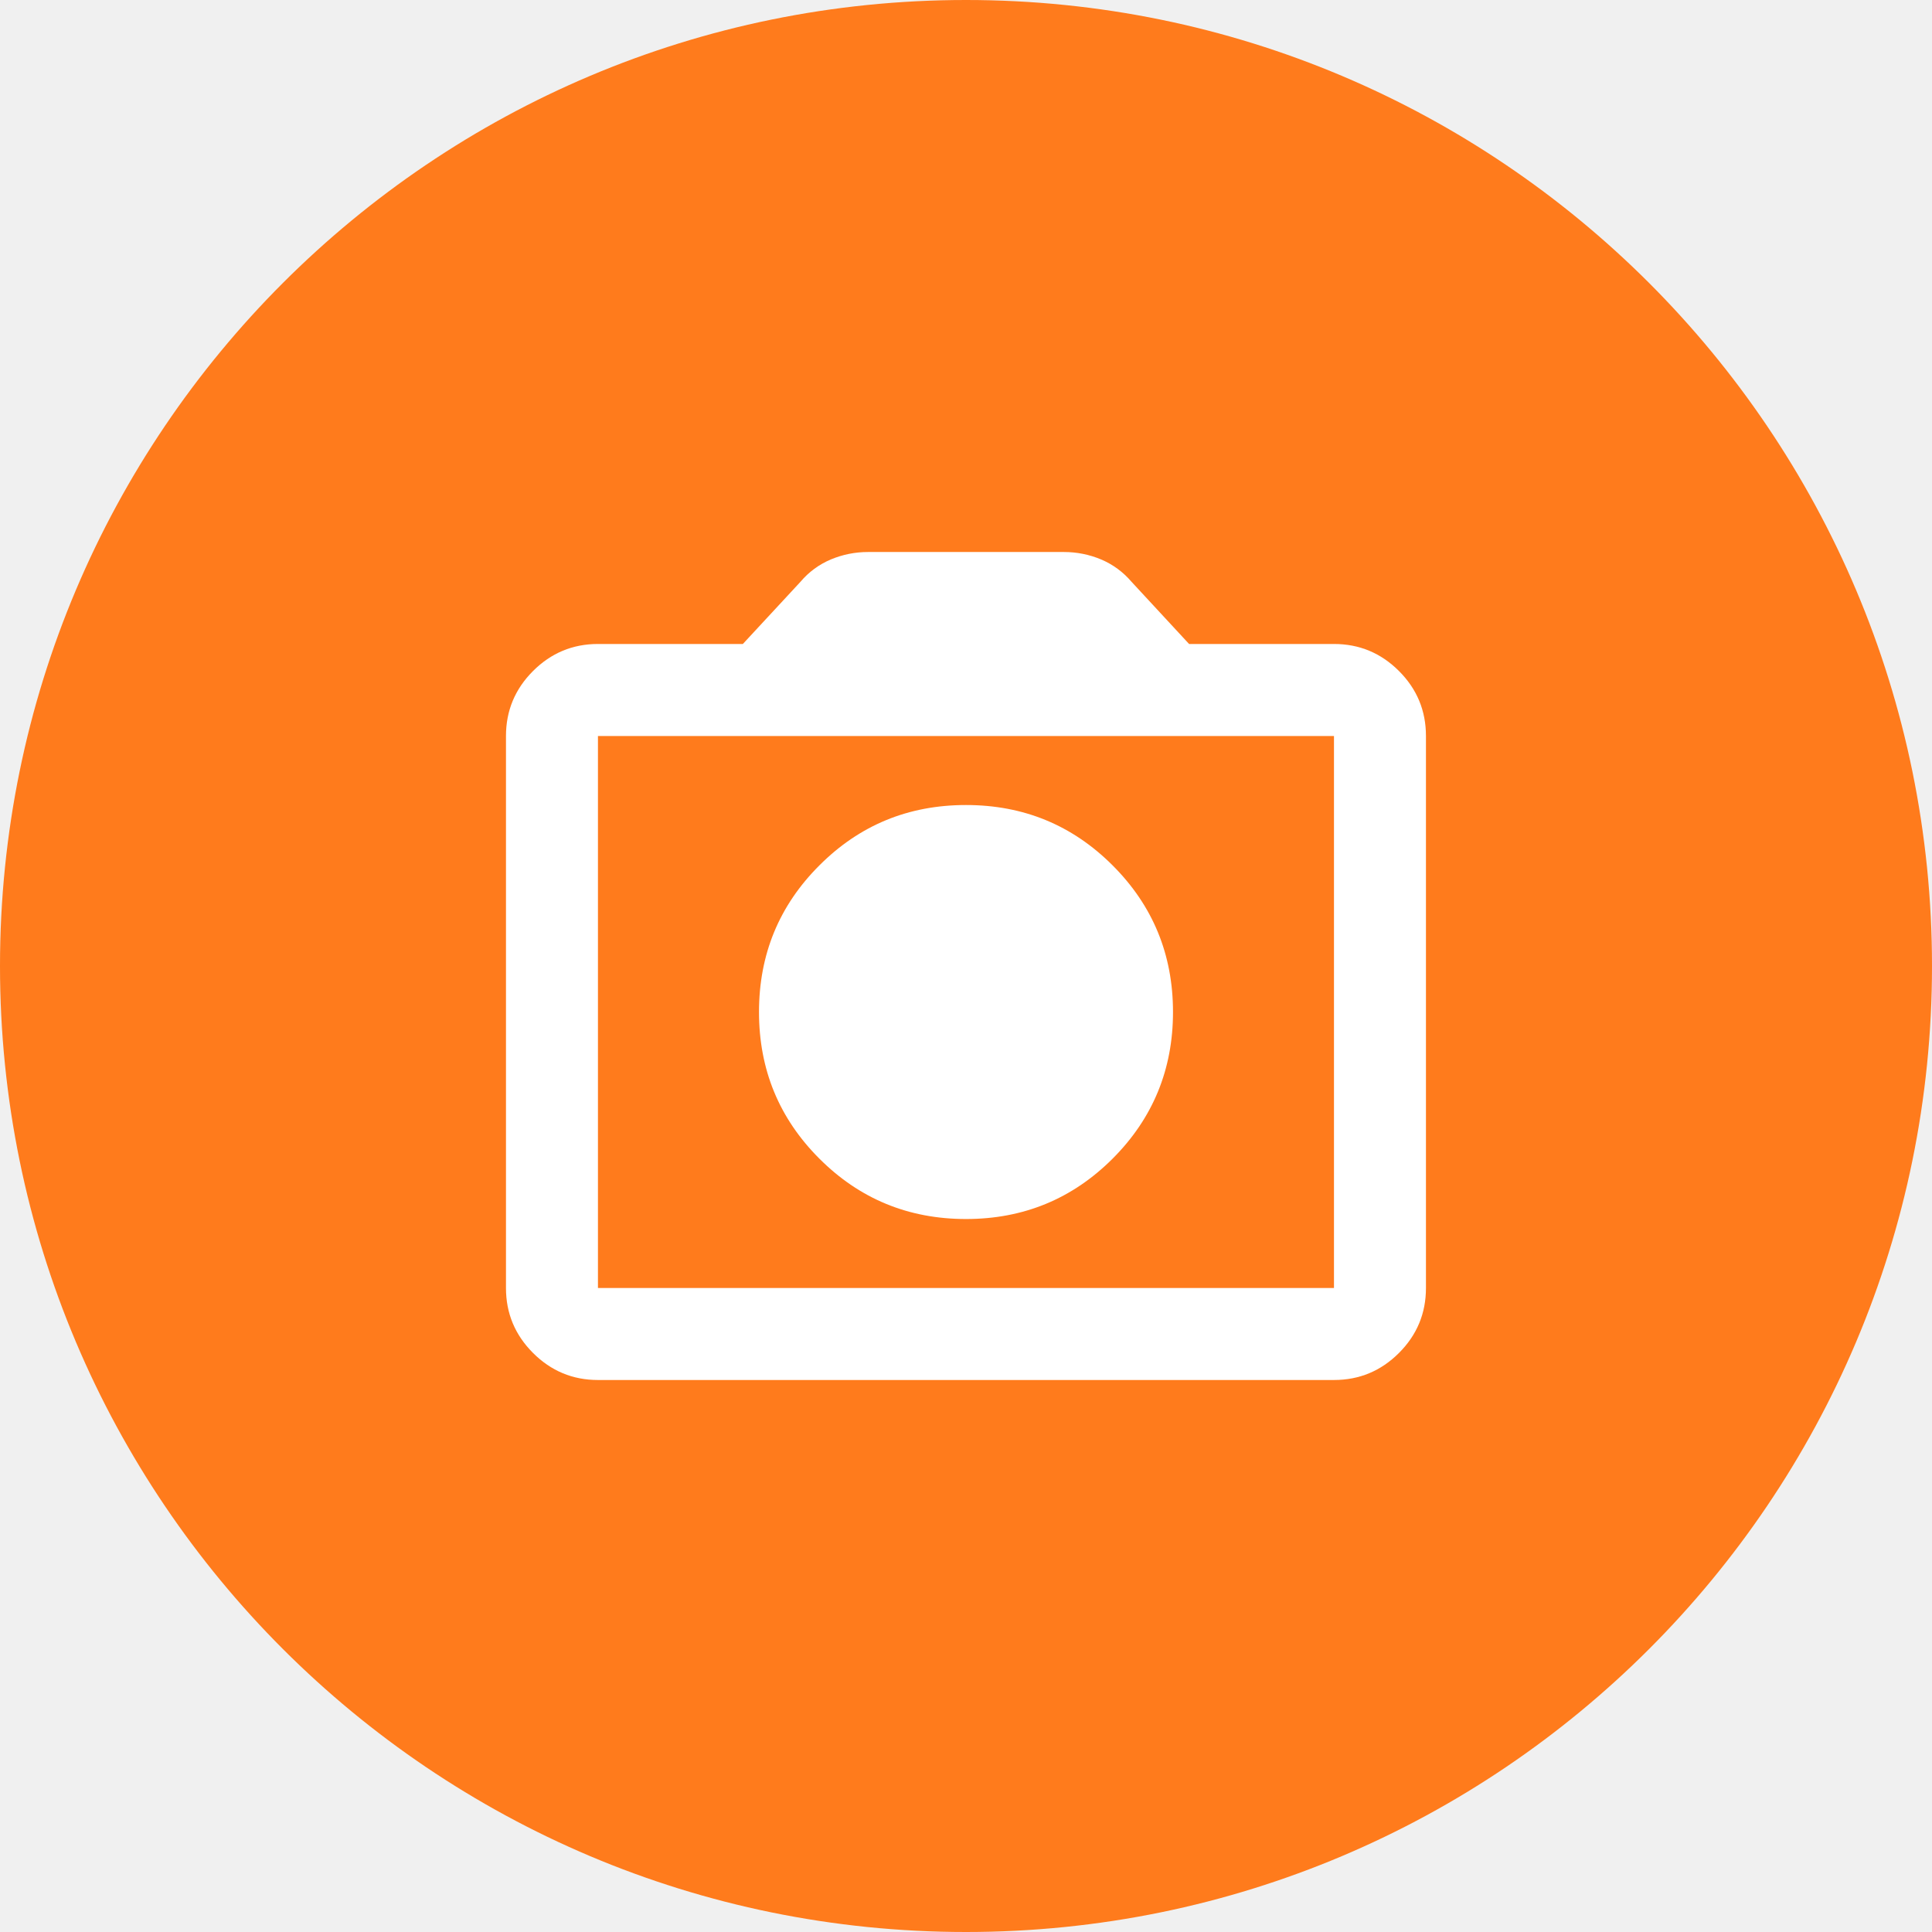
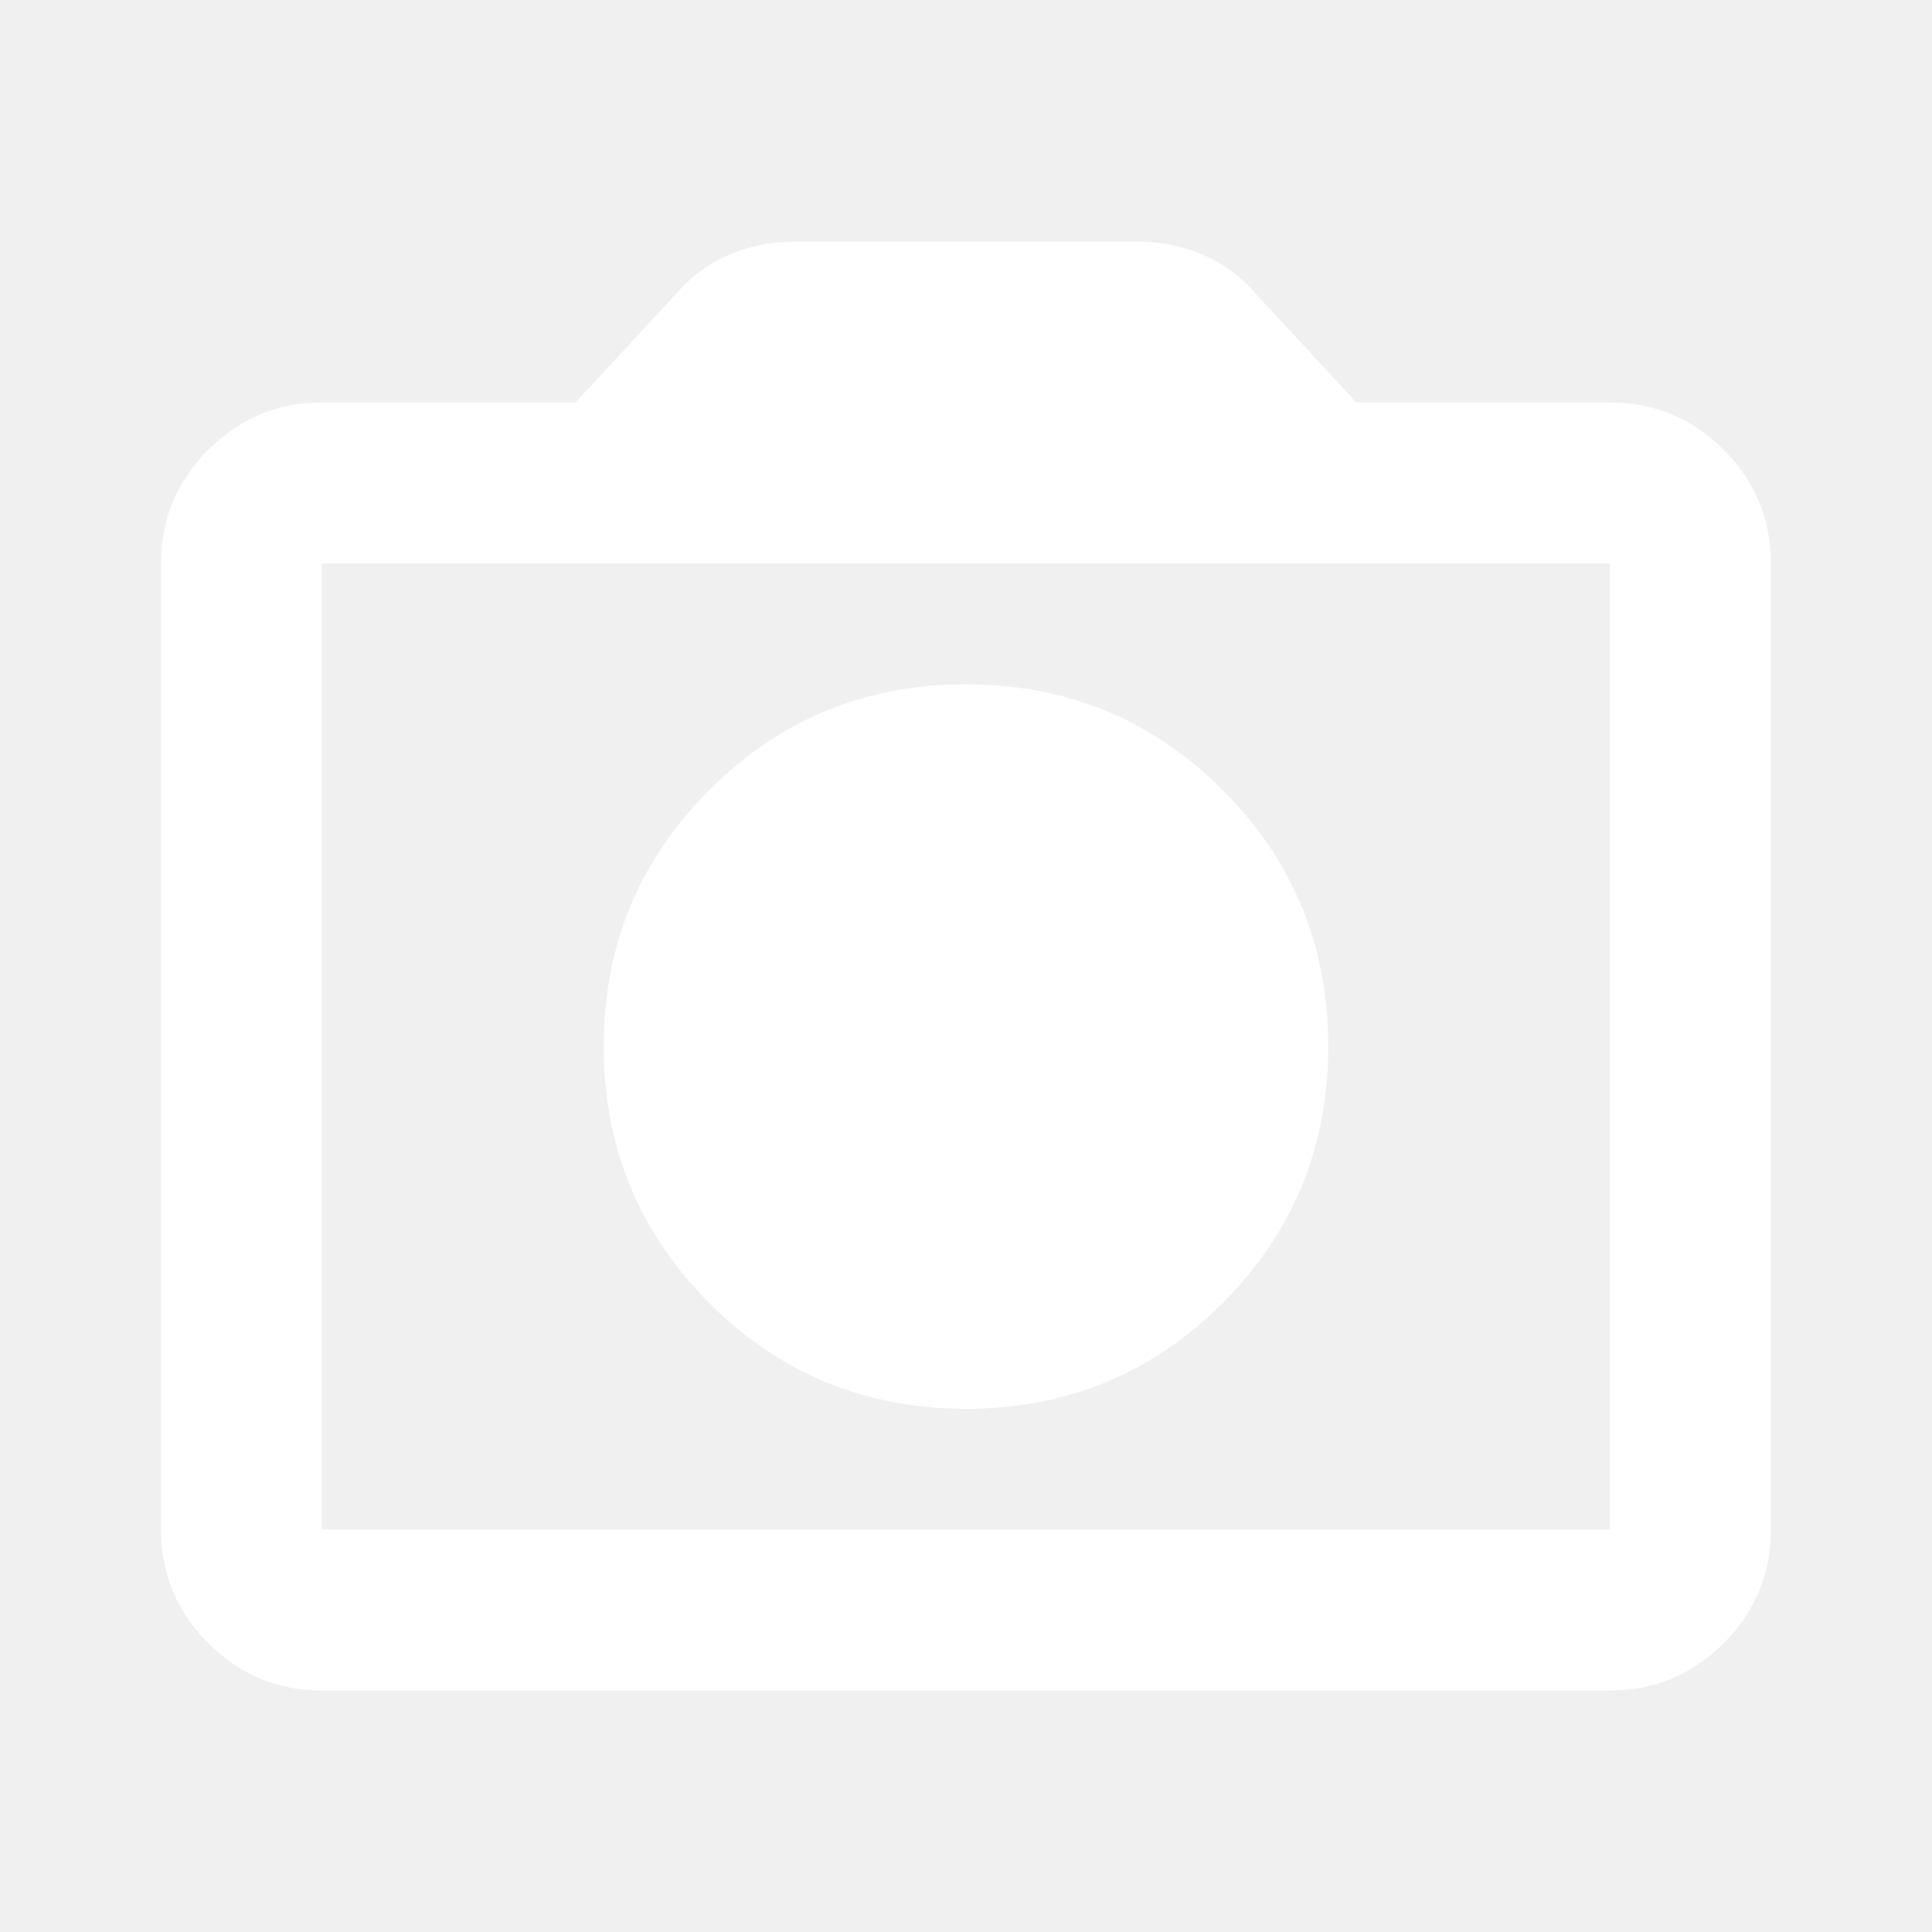
- <svg xmlns="http://www.w3.org/2000/svg" width="28" height="28" viewBox="0 0 28 28" fill="none">
-   <circle cx="14" cy="14" r="14" fill="#FF7B1C" />
-   <mask id="mask0_3914_17738" style="mask-type:alpha" maskUnits="userSpaceOnUse" x="6" y="6" width="16" height="16">
-     <rect x="6" y="6" width="16" height="16" fill="#D9D9D9" />
+ <svg xmlns="http://www.w3.org/2000/svg" width="16" height="16" viewBox="0 0 16 16" fill="none">
+   <mask id="mask0_3914_17774" style="mask-type:alpha" maskUnits="userSpaceOnUse" x="0" y="0" width="16" height="16">
+     <rect width="16" height="16" fill="#D9D9D9" />
  </mask>
-   <g mask="url(#mask0_3914_17738)">
-     <path d="M14 17.667C14.833 17.667 15.541 17.375 16.125 16.792C16.708 16.208 17 15.5 17 14.667C17 13.833 16.708 13.125 16.125 12.542C15.541 11.958 14.833 11.667 14 11.667C13.166 11.667 12.458 11.958 11.875 12.542C11.291 13.125 11 13.833 11 14.667C11 15.5 11.291 16.208 11.875 16.792C12.458 17.375 13.166 17.667 14 17.667ZM8.666 20C8.3 20 7.986 19.869 7.725 19.608C7.464 19.347 7.333 19.033 7.333 18.667V10.667C7.333 10.3 7.464 9.986 7.725 9.725C7.986 9.464 8.3 9.333 8.666 9.333H10.766L11.6 8.433C11.722 8.289 11.869 8.181 12.041 8.108C12.214 8.036 12.394 8 12.583 8H15.416C15.605 8 15.786 8.036 15.958 8.108C16.13 8.181 16.277 8.289 16.4 8.433L17.233 9.333H19.333C19.7 9.333 20.014 9.464 20.275 9.725C20.536 9.986 20.666 10.3 20.666 10.667V18.667C20.666 19.033 20.536 19.347 20.275 19.608C20.014 19.869 19.7 20 19.333 20H8.666ZM19.333 18.667V10.667H8.666V18.667H19.333Z" fill="white" />
+   <g mask="url(#mask0_3914_17774)">
+     <path d="M8 11.667C8.833 11.667 9.541 11.375 10.125 10.792C10.708 10.208 11 9.5 11 8.667C11 7.833 10.708 7.125 10.125 6.542C9.541 5.958 8.833 5.667 8 5.667C7.166 5.667 6.458 5.958 5.875 6.542C5.291 7.125 5 7.833 5 8.667C5 9.5 5.291 10.208 5.875 10.792C6.458 11.375 7.166 11.667 8 11.667ZM2.666 14C2.3 14 1.986 13.869 1.725 13.608C1.464 13.347 1.333 13.033 1.333 12.667V4.667C1.333 4.3 1.464 3.986 1.725 3.725C1.986 3.464 2.3 3.333 2.666 3.333H4.766L5.6 2.433C5.722 2.289 5.869 2.181 6.041 2.108C6.214 2.036 6.394 2 6.583 2H9.416C9.605 2 9.786 2.036 9.958 2.108C10.13 2.181 10.277 2.289 10.4 2.433L11.233 3.333H13.333C13.7 3.333 14.014 3.464 14.275 3.725C14.536 3.986 14.666 4.3 14.666 4.667V12.667C14.666 13.033 14.536 13.347 14.275 13.608C14.014 13.869 13.7 14 13.333 14H2.666ZM13.333 12.667V4.667H2.666V12.667H13.333Z" fill="white" />
  </g>
</svg>
